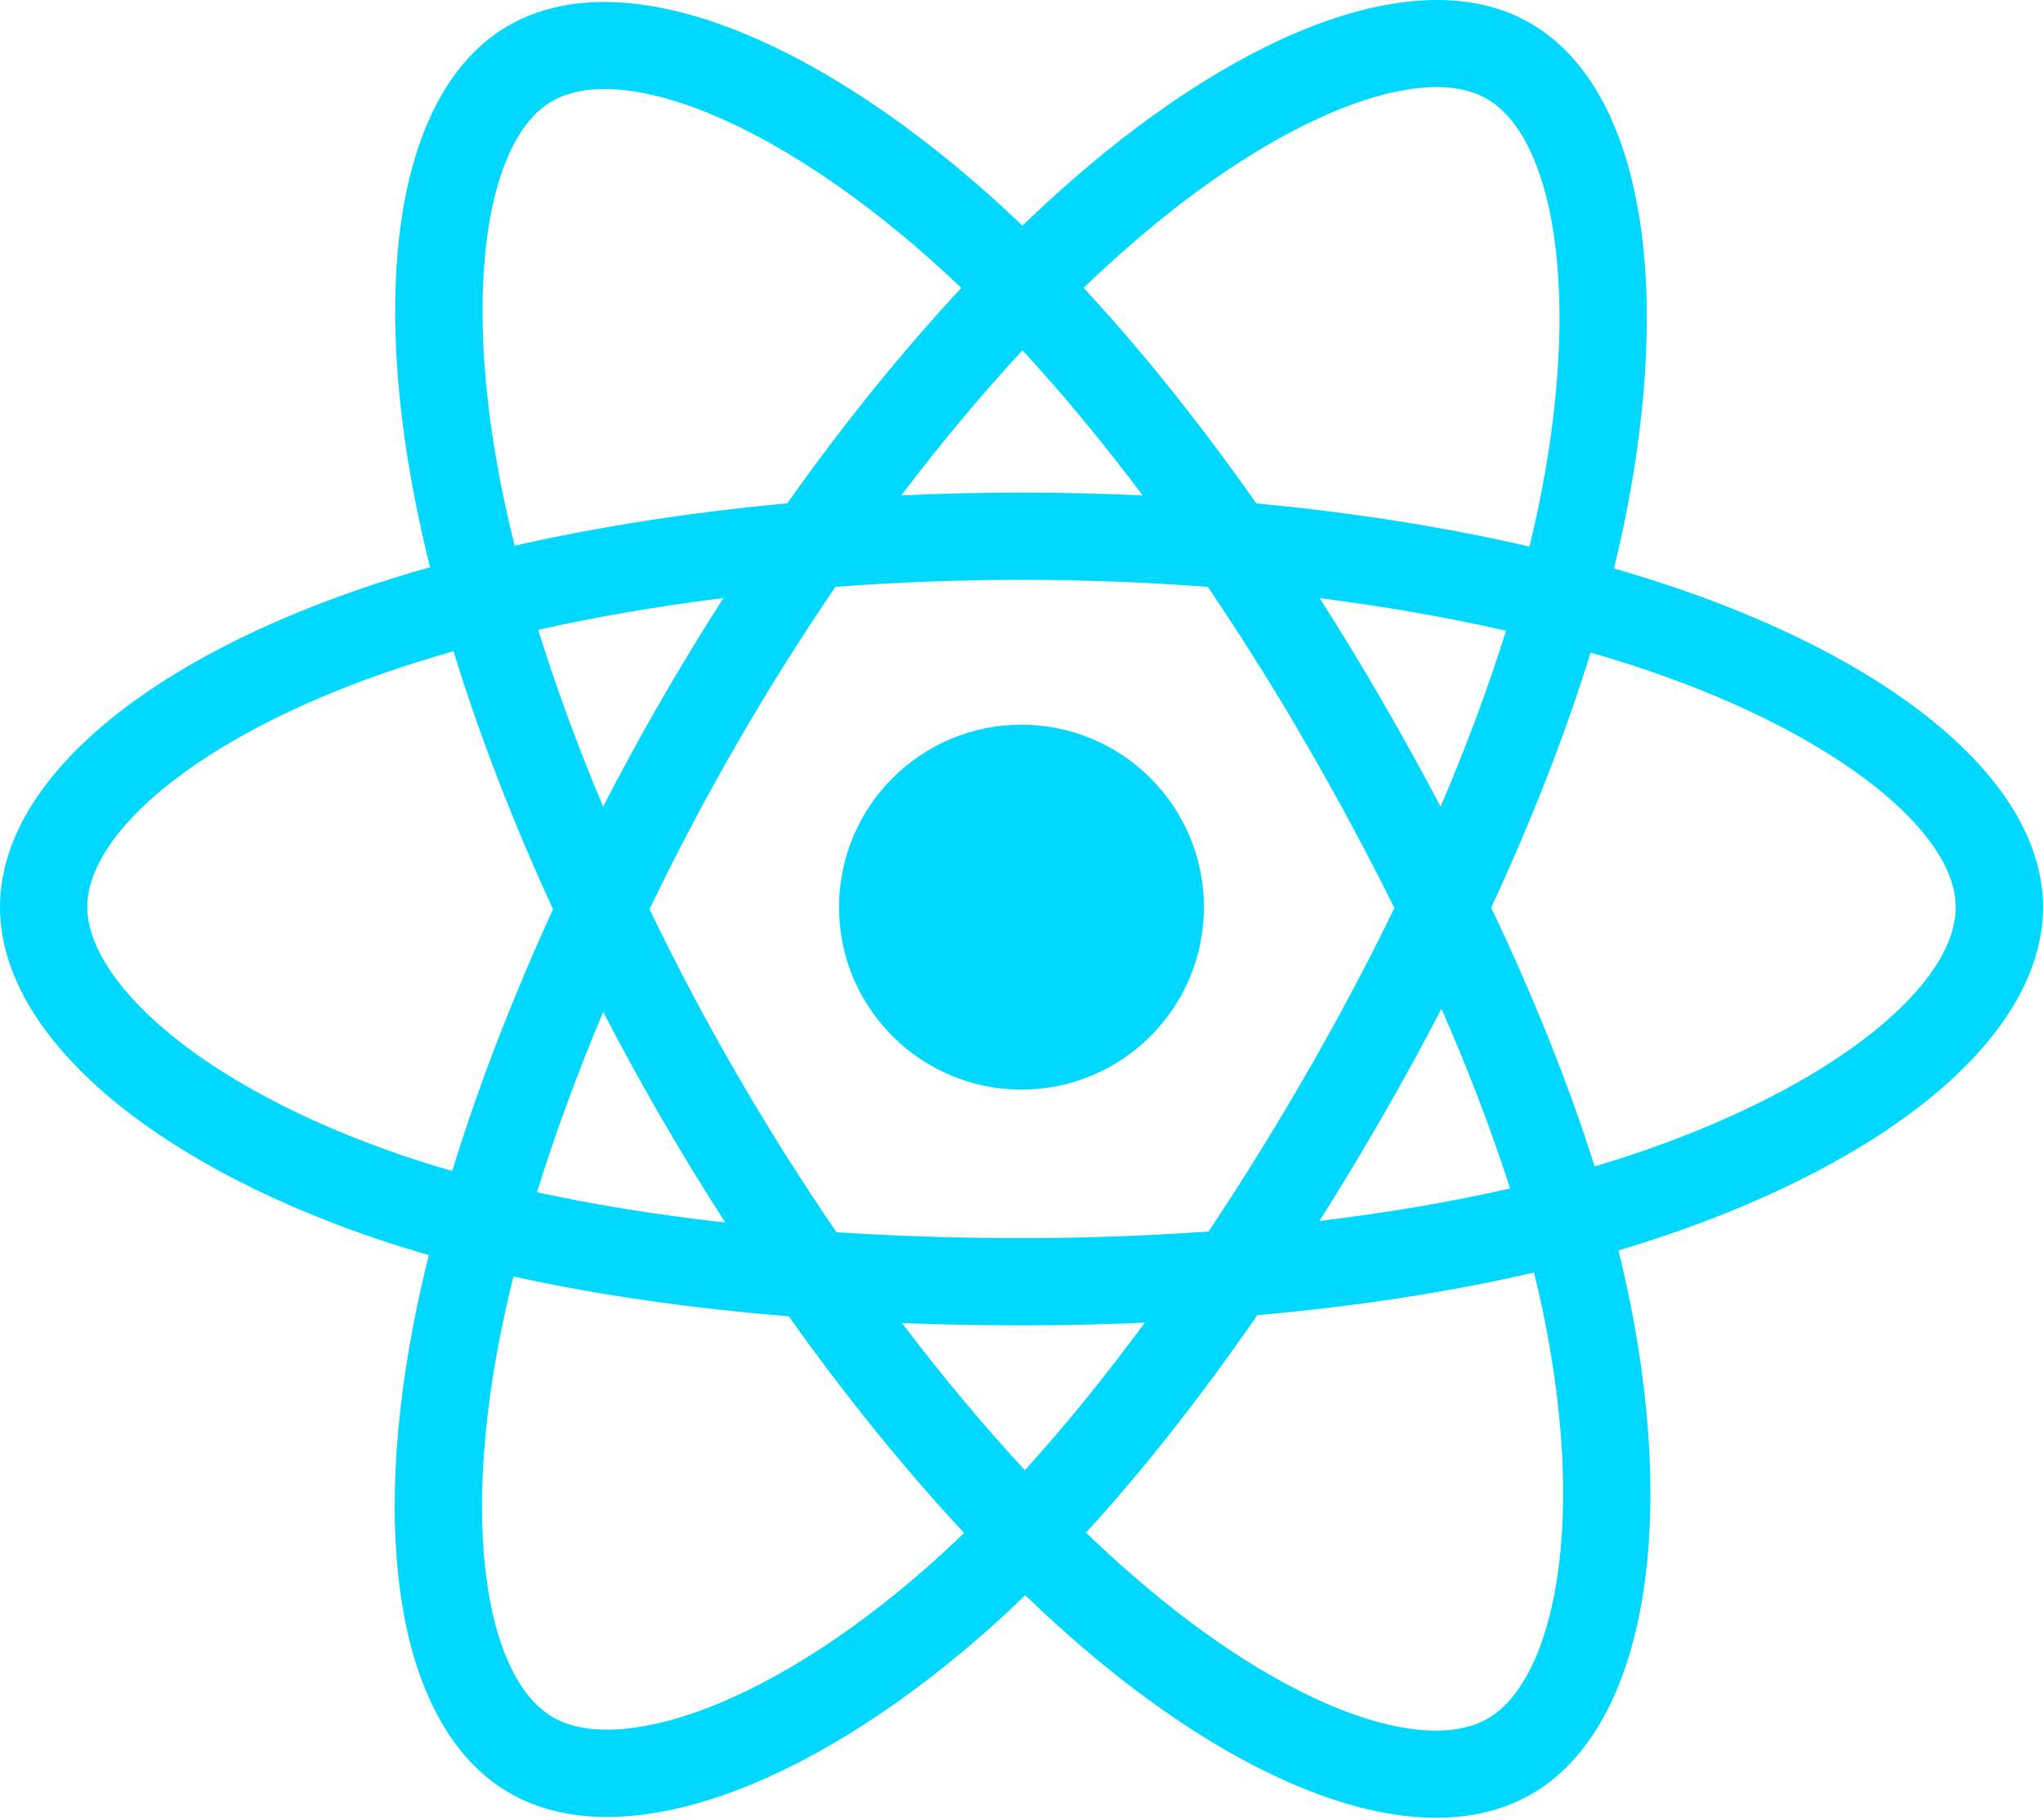
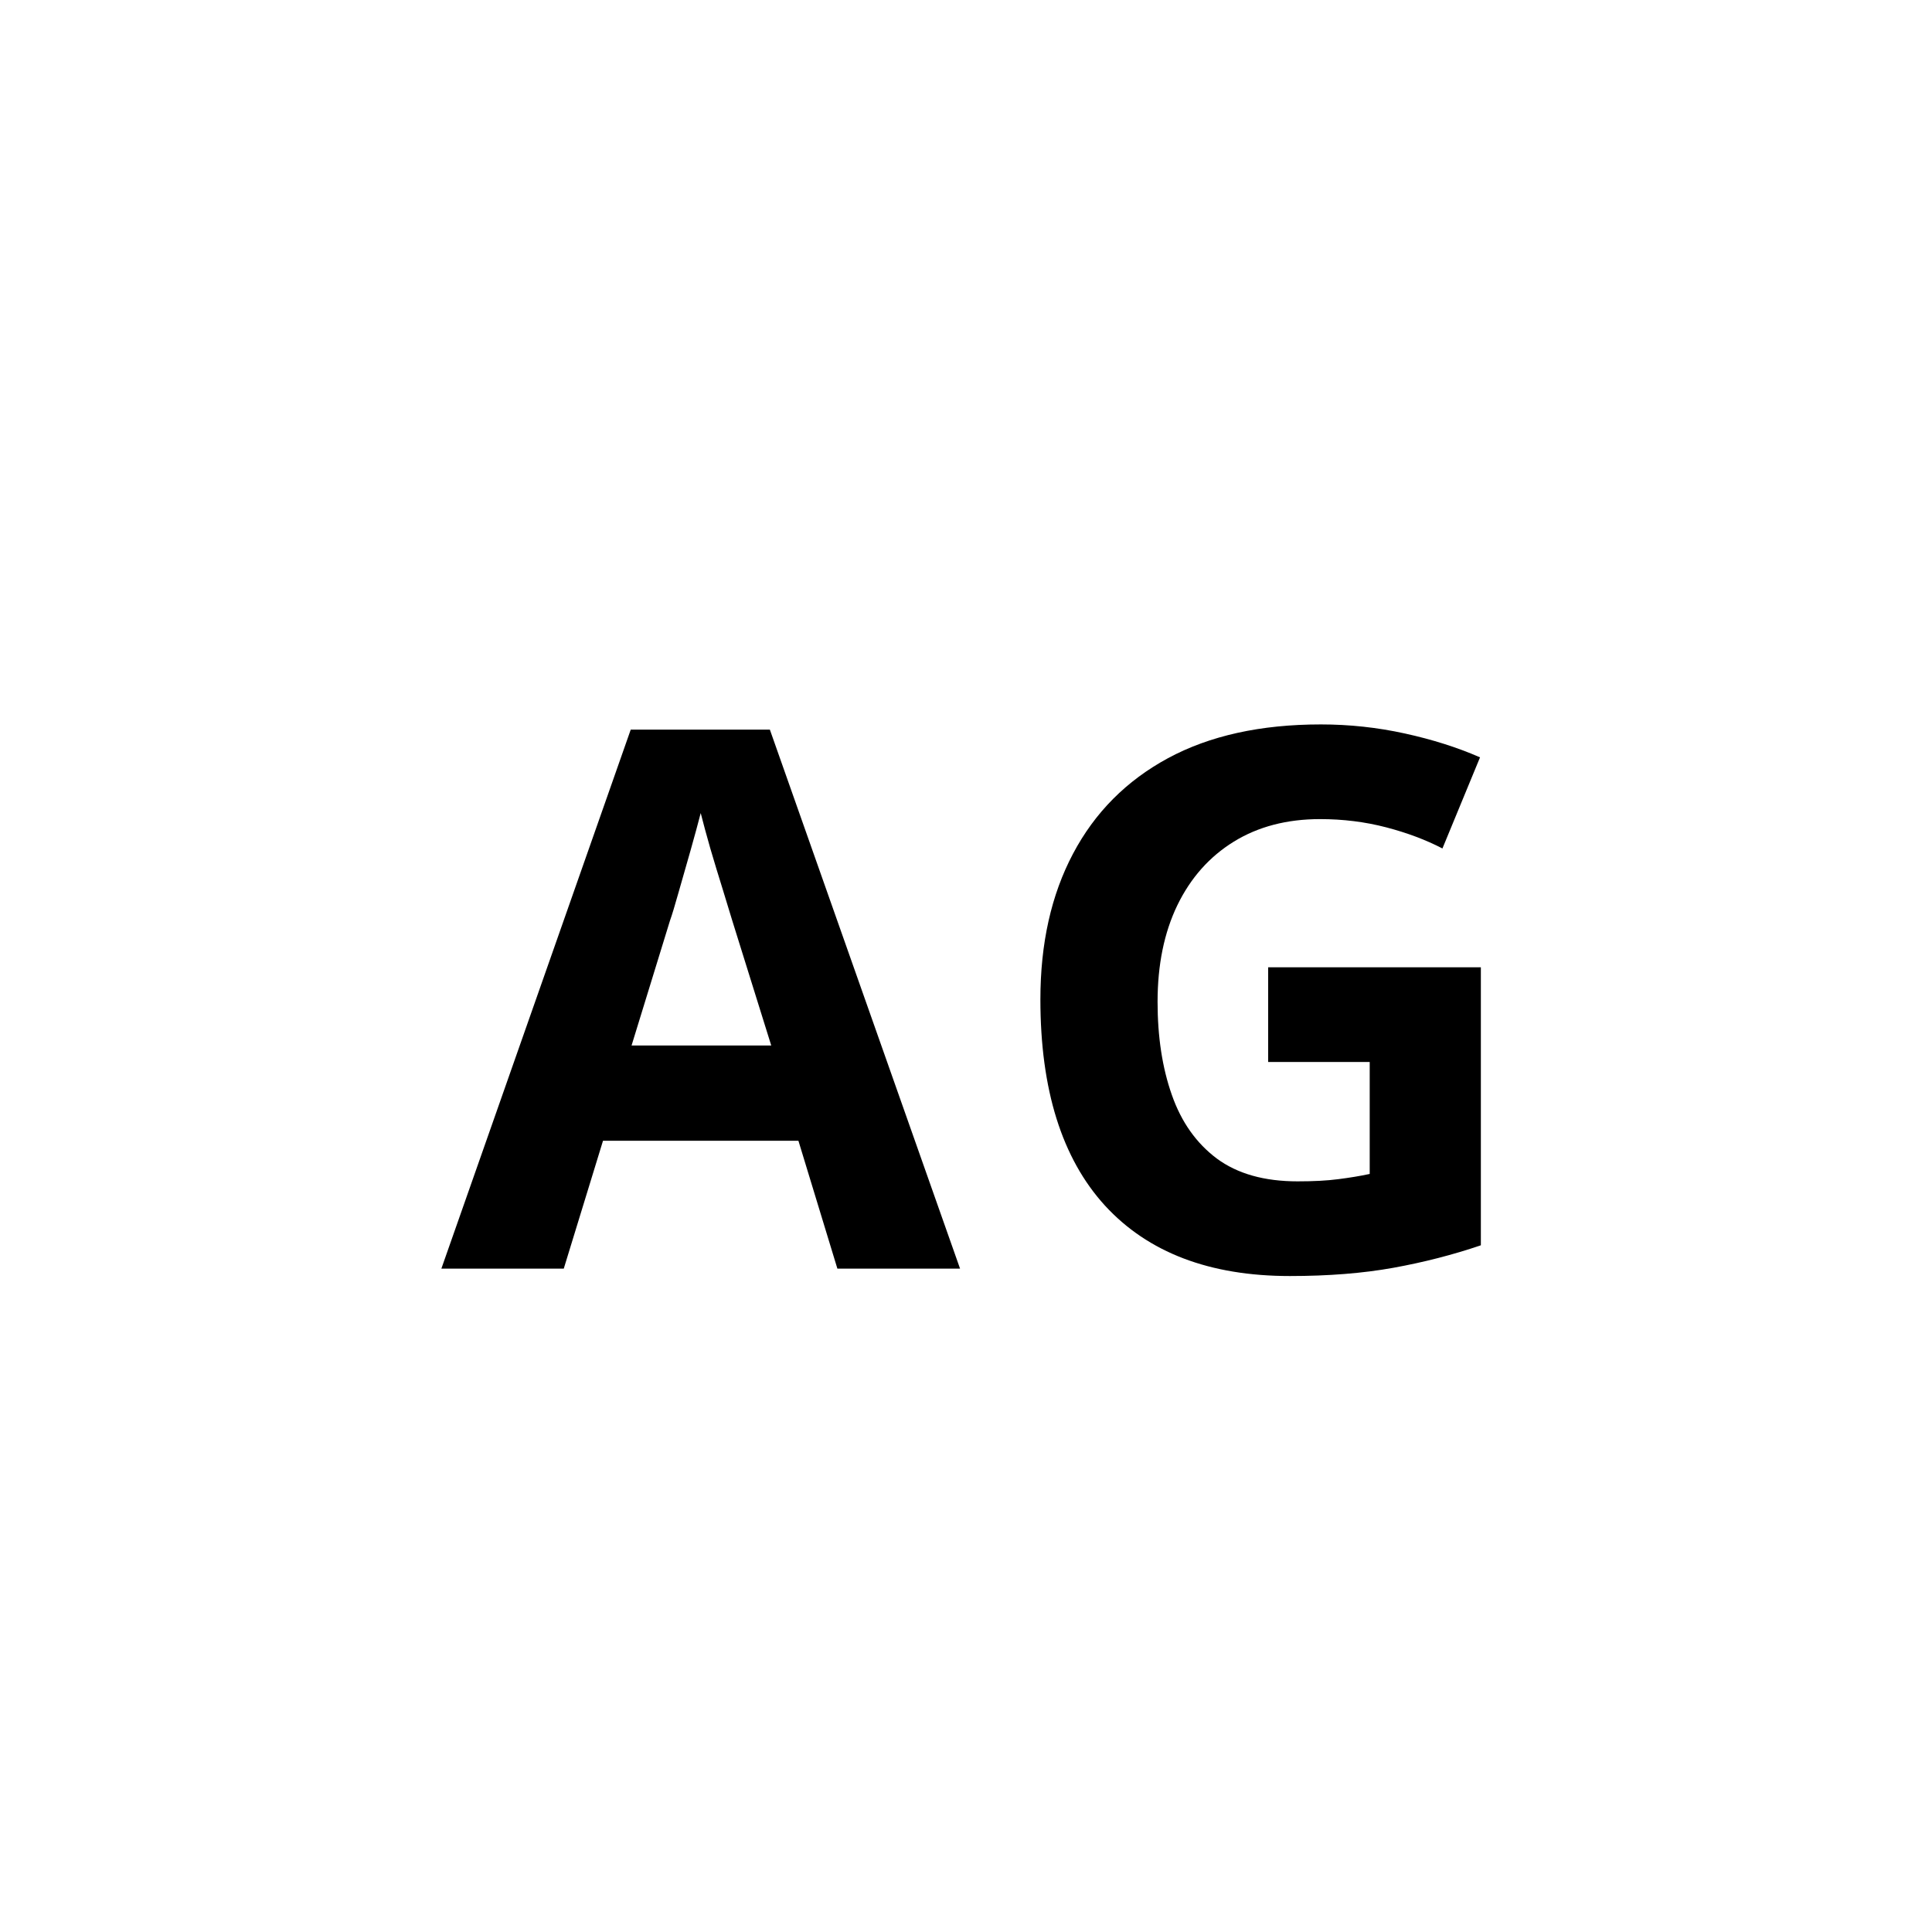
- <svg xmlns="http://www.w3.org/2000/svg" aria-hidden="true" role="img" class="iconify iconify--logos" width="35.93" height="32" preserveAspectRatio="xMidYMid meet" viewBox="0 0 256 228">
-   <path fill="#00D8FF" d="M210.483 73.824a171.49 171.49 0 0 0-8.24-2.597c.465-1.9.893-3.777 1.273-5.621c6.238-30.281 2.16-54.676-11.769-62.708c-13.355-7.7-35.196.329-57.254 19.526a171.23 171.23 0 0 0-6.375 5.848a155.866 155.866 0 0 0-4.241-3.917C100.759 3.829 77.587-4.822 63.673 3.233C50.33 10.957 46.379 33.89 51.995 62.588a170.974 170.974 0 0 0 1.892 8.48c-3.28.932-6.445 1.924-9.474 2.98C17.309 83.498 0 98.307 0 113.668c0 15.865 18.582 31.778 46.812 41.427a145.52 145.52 0 0 0 6.921 2.165a167.467 167.467 0 0 0-2.01 9.138c-5.354 28.2-1.173 50.591 12.134 58.266c13.744 7.926 36.812-.22 59.273-19.855a145.567 145.567 0 0 0 5.342-4.923a168.064 168.064 0 0 0 6.92 6.314c21.758 18.722 43.246 26.282 56.54 18.586c13.731-7.949 18.194-32.003 12.4-61.268a145.016 145.016 0 0 0-1.535-6.842c1.62-.48 3.21-.974 4.76-1.488c29.348-9.723 48.443-25.443 48.443-41.52c0-15.417-17.868-30.326-45.517-39.844Zm-6.365 70.984c-1.4.463-2.836.91-4.3 1.345c-3.24-10.257-7.612-21.163-12.963-32.432c5.106-11 9.31-21.767 12.459-31.957c2.619.758 5.16 1.557 7.61 2.4c23.69 8.156 38.14 20.213 38.14 29.504c0 9.896-15.606 22.743-40.946 31.14Zm-10.514 20.834c2.562 12.94 2.927 24.64 1.23 33.787c-1.524 8.219-4.59 13.698-8.382 15.893c-8.067 4.67-25.32-1.4-43.927-17.412a156.726 156.726 0 0 1-6.437-5.87c7.214-7.889 14.423-17.06 21.459-27.246c12.376-1.098 24.068-2.894 34.671-5.345a134.17 134.17 0 0 1 1.386 6.193ZM87.276 214.515c-7.882 2.783-14.16 2.863-17.955.675c-8.075-4.657-11.432-22.636-6.853-46.752a156.923 156.923 0 0 1 1.869-8.499c10.486 2.32 22.093 3.988 34.498 4.994c7.084 9.967 14.501 19.128 21.976 27.15a134.668 134.668 0 0 1-4.877 4.492c-9.933 8.682-19.886 14.842-28.658 17.94ZM50.35 144.747c-12.483-4.267-22.792-9.812-29.858-15.863c-6.35-5.437-9.555-10.836-9.555-15.216c0-9.322 13.897-21.212 37.076-29.293c2.813-.98 5.757-1.905 8.812-2.773c3.204 10.42 7.406 21.315 12.477 32.332c-5.137 11.18-9.399 22.249-12.634 32.792a134.718 134.718 0 0 1-6.318-1.979Zm12.378-84.26c-4.811-24.587-1.616-43.134 6.425-47.789c8.564-4.958 27.502 2.111 47.463 19.835a144.318 144.318 0 0 1 3.841 3.545c-7.438 7.987-14.787 17.08-21.808 26.988c-12.04 1.116-23.565 2.908-34.161 5.309a160.342 160.342 0 0 1-1.76-7.887Zm110.427 27.268a347.8 347.8 0 0 0-7.785-12.803c8.168 1.033 15.994 2.404 23.343 4.08c-2.206 7.072-4.956 14.465-8.193 22.045a381.151 381.151 0 0 0-7.365-13.322Zm-45.032-43.861c5.044 5.465 10.096 11.566 15.065 18.186a322.04 322.04 0 0 0-30.257-.006c4.974-6.559 10.069-12.652 15.192-18.18ZM82.802 87.83a323.167 323.167 0 0 0-7.227 13.238c-3.184-7.553-5.909-14.98-8.134-22.152c7.304-1.634 15.093-2.97 23.209-3.984a321.524 321.524 0 0 0-7.848 12.897Zm8.081 65.352c-8.385-.936-16.291-2.203-23.593-3.793c2.26-7.3 5.045-14.885 8.298-22.6a321.187 321.187 0 0 0 7.257 13.246c2.594 4.48 5.28 8.868 8.038 13.147Zm37.542 31.03c-5.184-5.592-10.354-11.779-15.403-18.433c4.902.192 9.899.29 14.978.29c5.218 0 10.376-.117 15.453-.343c-4.985 6.774-10.018 12.97-15.028 18.486Zm52.198-57.817c3.422 7.8 6.306 15.345 8.596 22.52c-7.422 1.694-15.436 3.058-23.88 4.071a382.417 382.417 0 0 0 7.859-13.026a347.403 347.403 0 0 0 7.425-13.565Zm-16.898 8.101a358.557 358.557 0 0 1-12.281 19.815a329.4 329.4 0 0 1-23.444.823c-7.967 0-15.716-.248-23.178-.732a310.202 310.202 0 0 1-12.513-19.846h.001a307.41 307.41 0 0 1-10.923-20.627a310.278 310.278 0 0 1 10.89-20.637l-.001.001a307.318 307.318 0 0 1 12.413-19.761c7.613-.576 15.42-.876 23.31-.876H128c7.926 0 15.743.303 23.354.883a329.357 329.357 0 0 1 12.335 19.695a358.489 358.489 0 0 1 11.036 20.54a329.472 329.472 0 0 1-11 20.722Zm22.56-122.124c8.572 4.944 11.906 24.881 6.52 51.026c-.344 1.668-.73 3.367-1.15 5.09c-10.622-2.452-22.155-4.275-34.23-5.408c-7.034-10.017-14.323-19.124-21.64-27.008a160.789 160.789 0 0 1 5.888-5.4c18.9-16.447 36.564-22.941 44.612-18.3ZM128 90.808c12.625 0 22.86 10.235 22.86 22.86s-10.235 22.86-22.86 22.86s-22.86-10.235-22.86-22.86s10.235-22.86 22.86-22.86Z" />
+ <svg xmlns="http://www.w3.org/2000/svg" id="katman_1" data-name="katman 1" viewBox="0 0 110 110">
+   <defs>
+     <style>
+       .cls-1 {
+         font-family: Montserrat-SemiBold, Montserrat;
+         font-size: 42.79px;
+         font-weight: 600;
+       }
+ 
+       .cls-2 {
+         letter-spacing: 0em;
+       }
+     </style>
+   </defs>
+   <text class="cls-1" transform="translate(25.13 72.23)">
+     <tspan class="cls-2" x="0" y="0">A</tspan>
+     <tspan x="31.62" y="0">G</tspan>
+   </text>
</svg>
